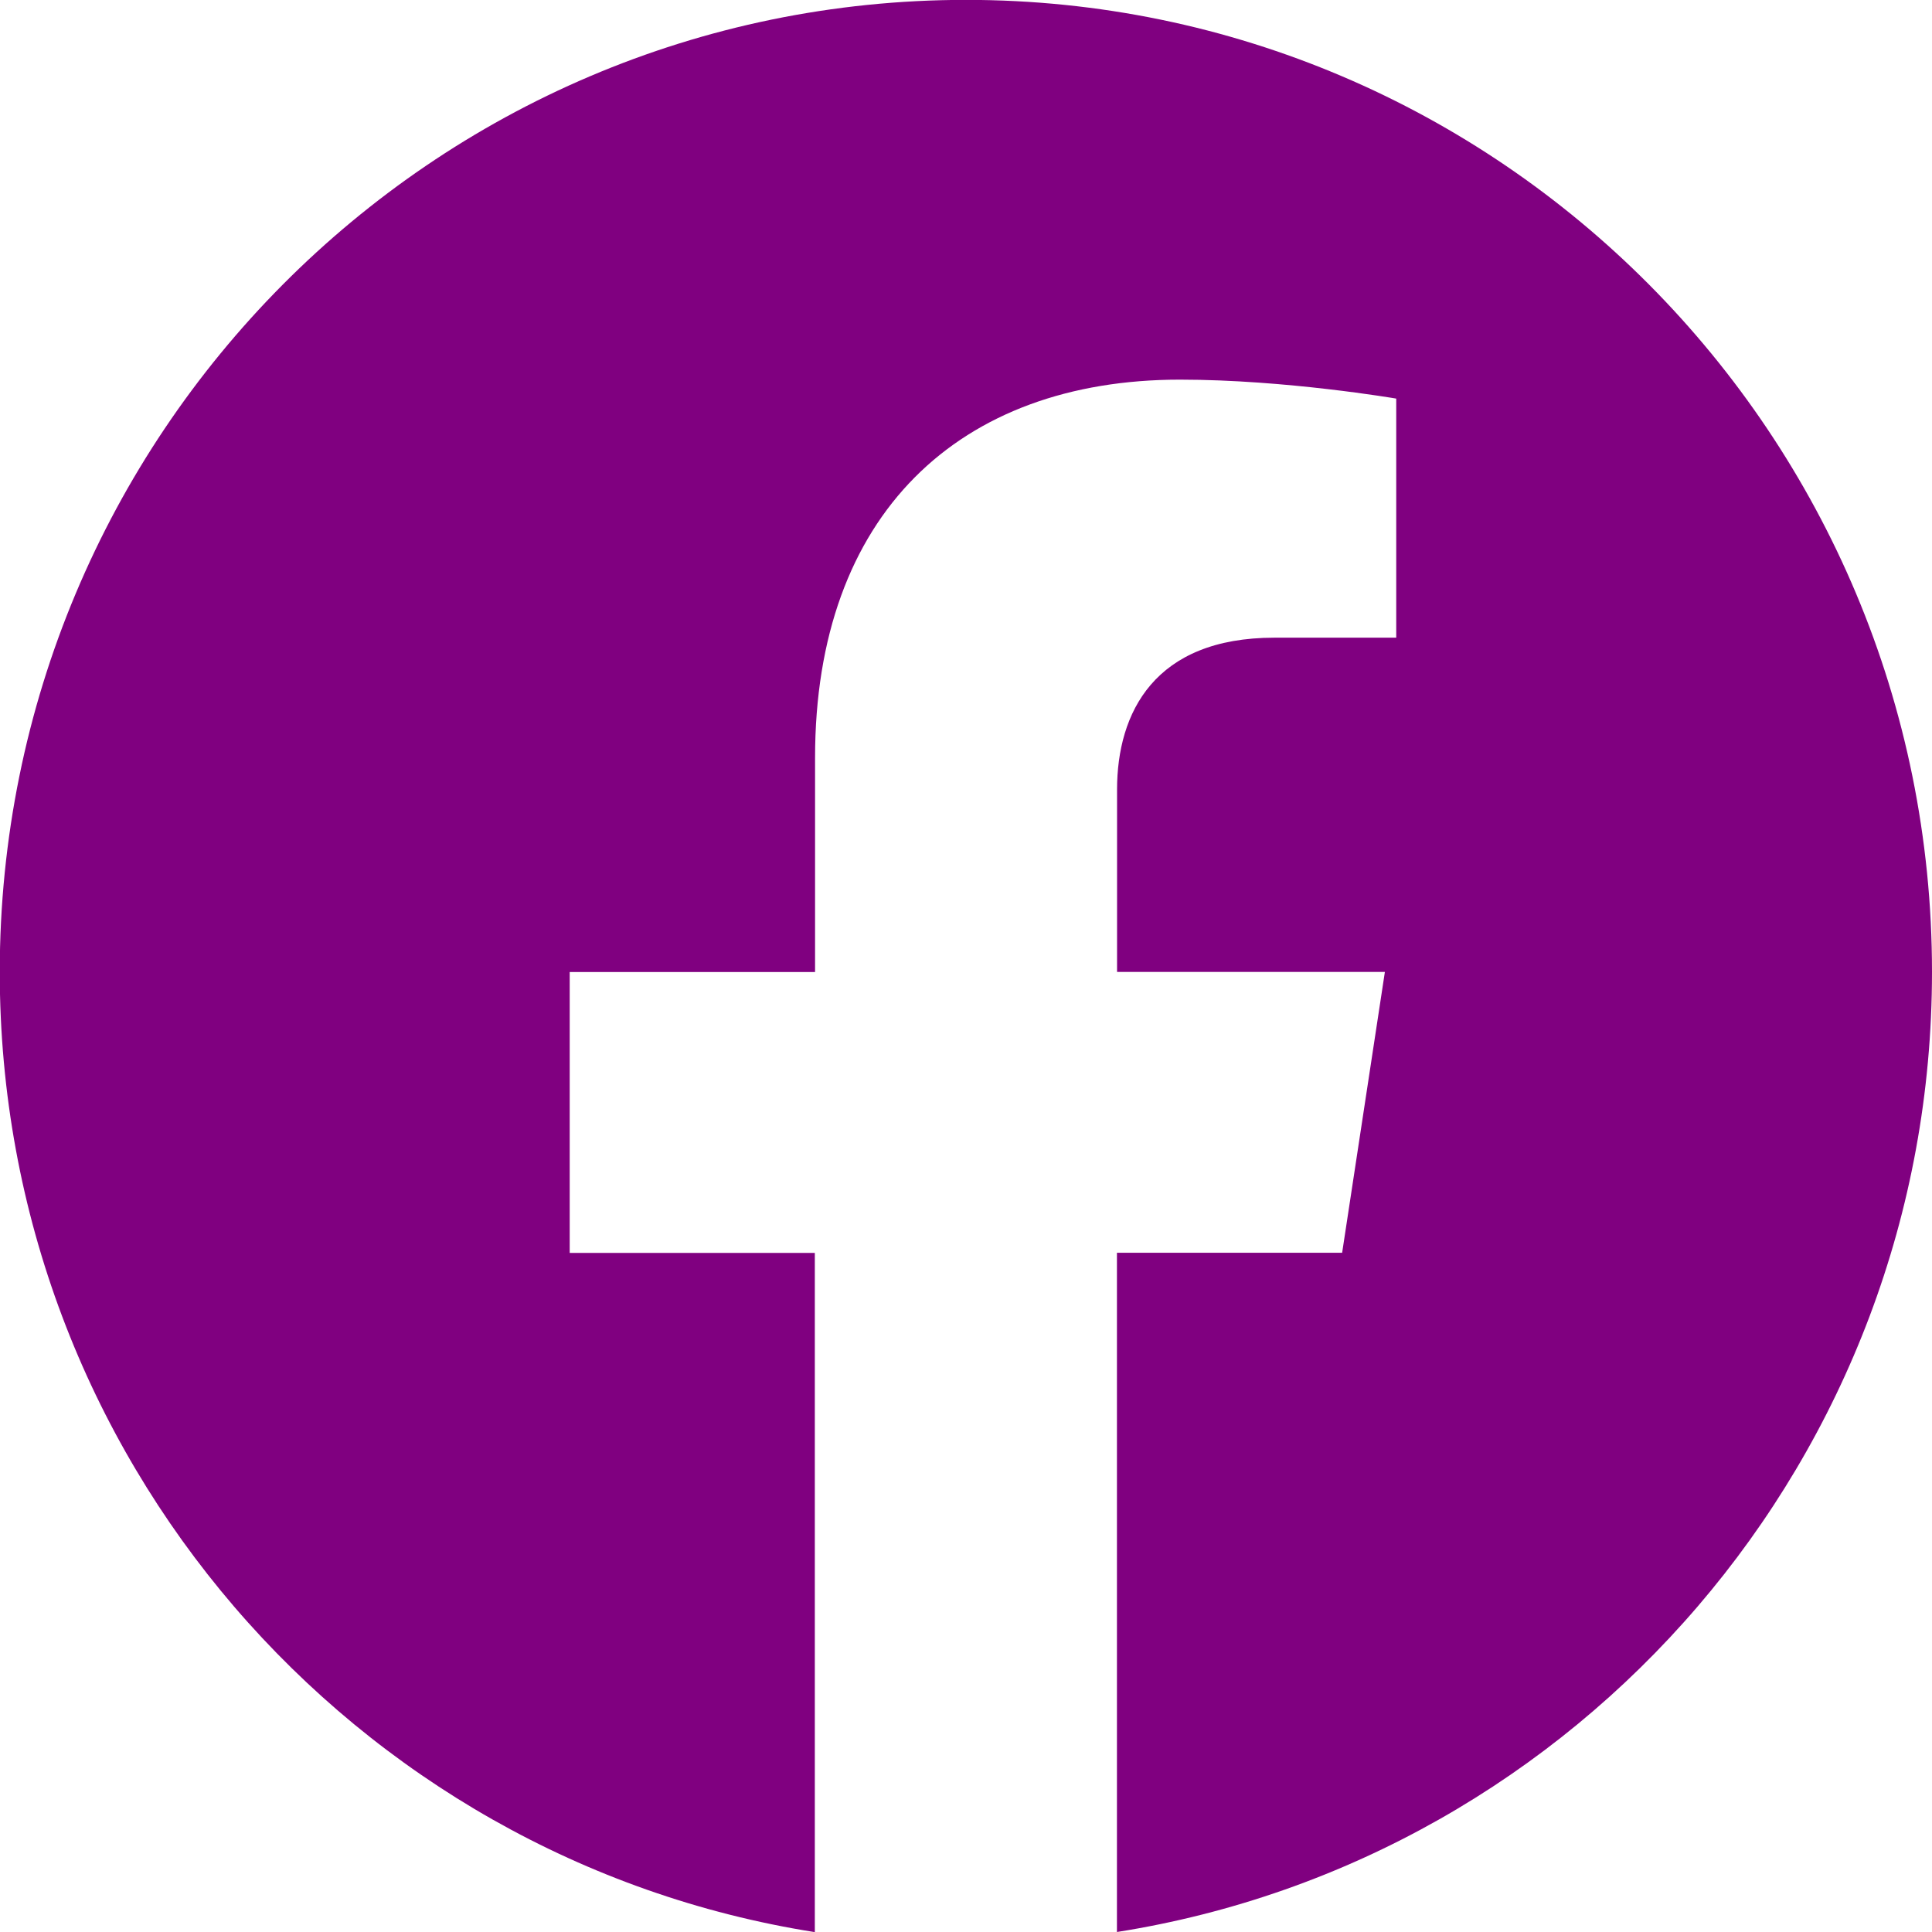
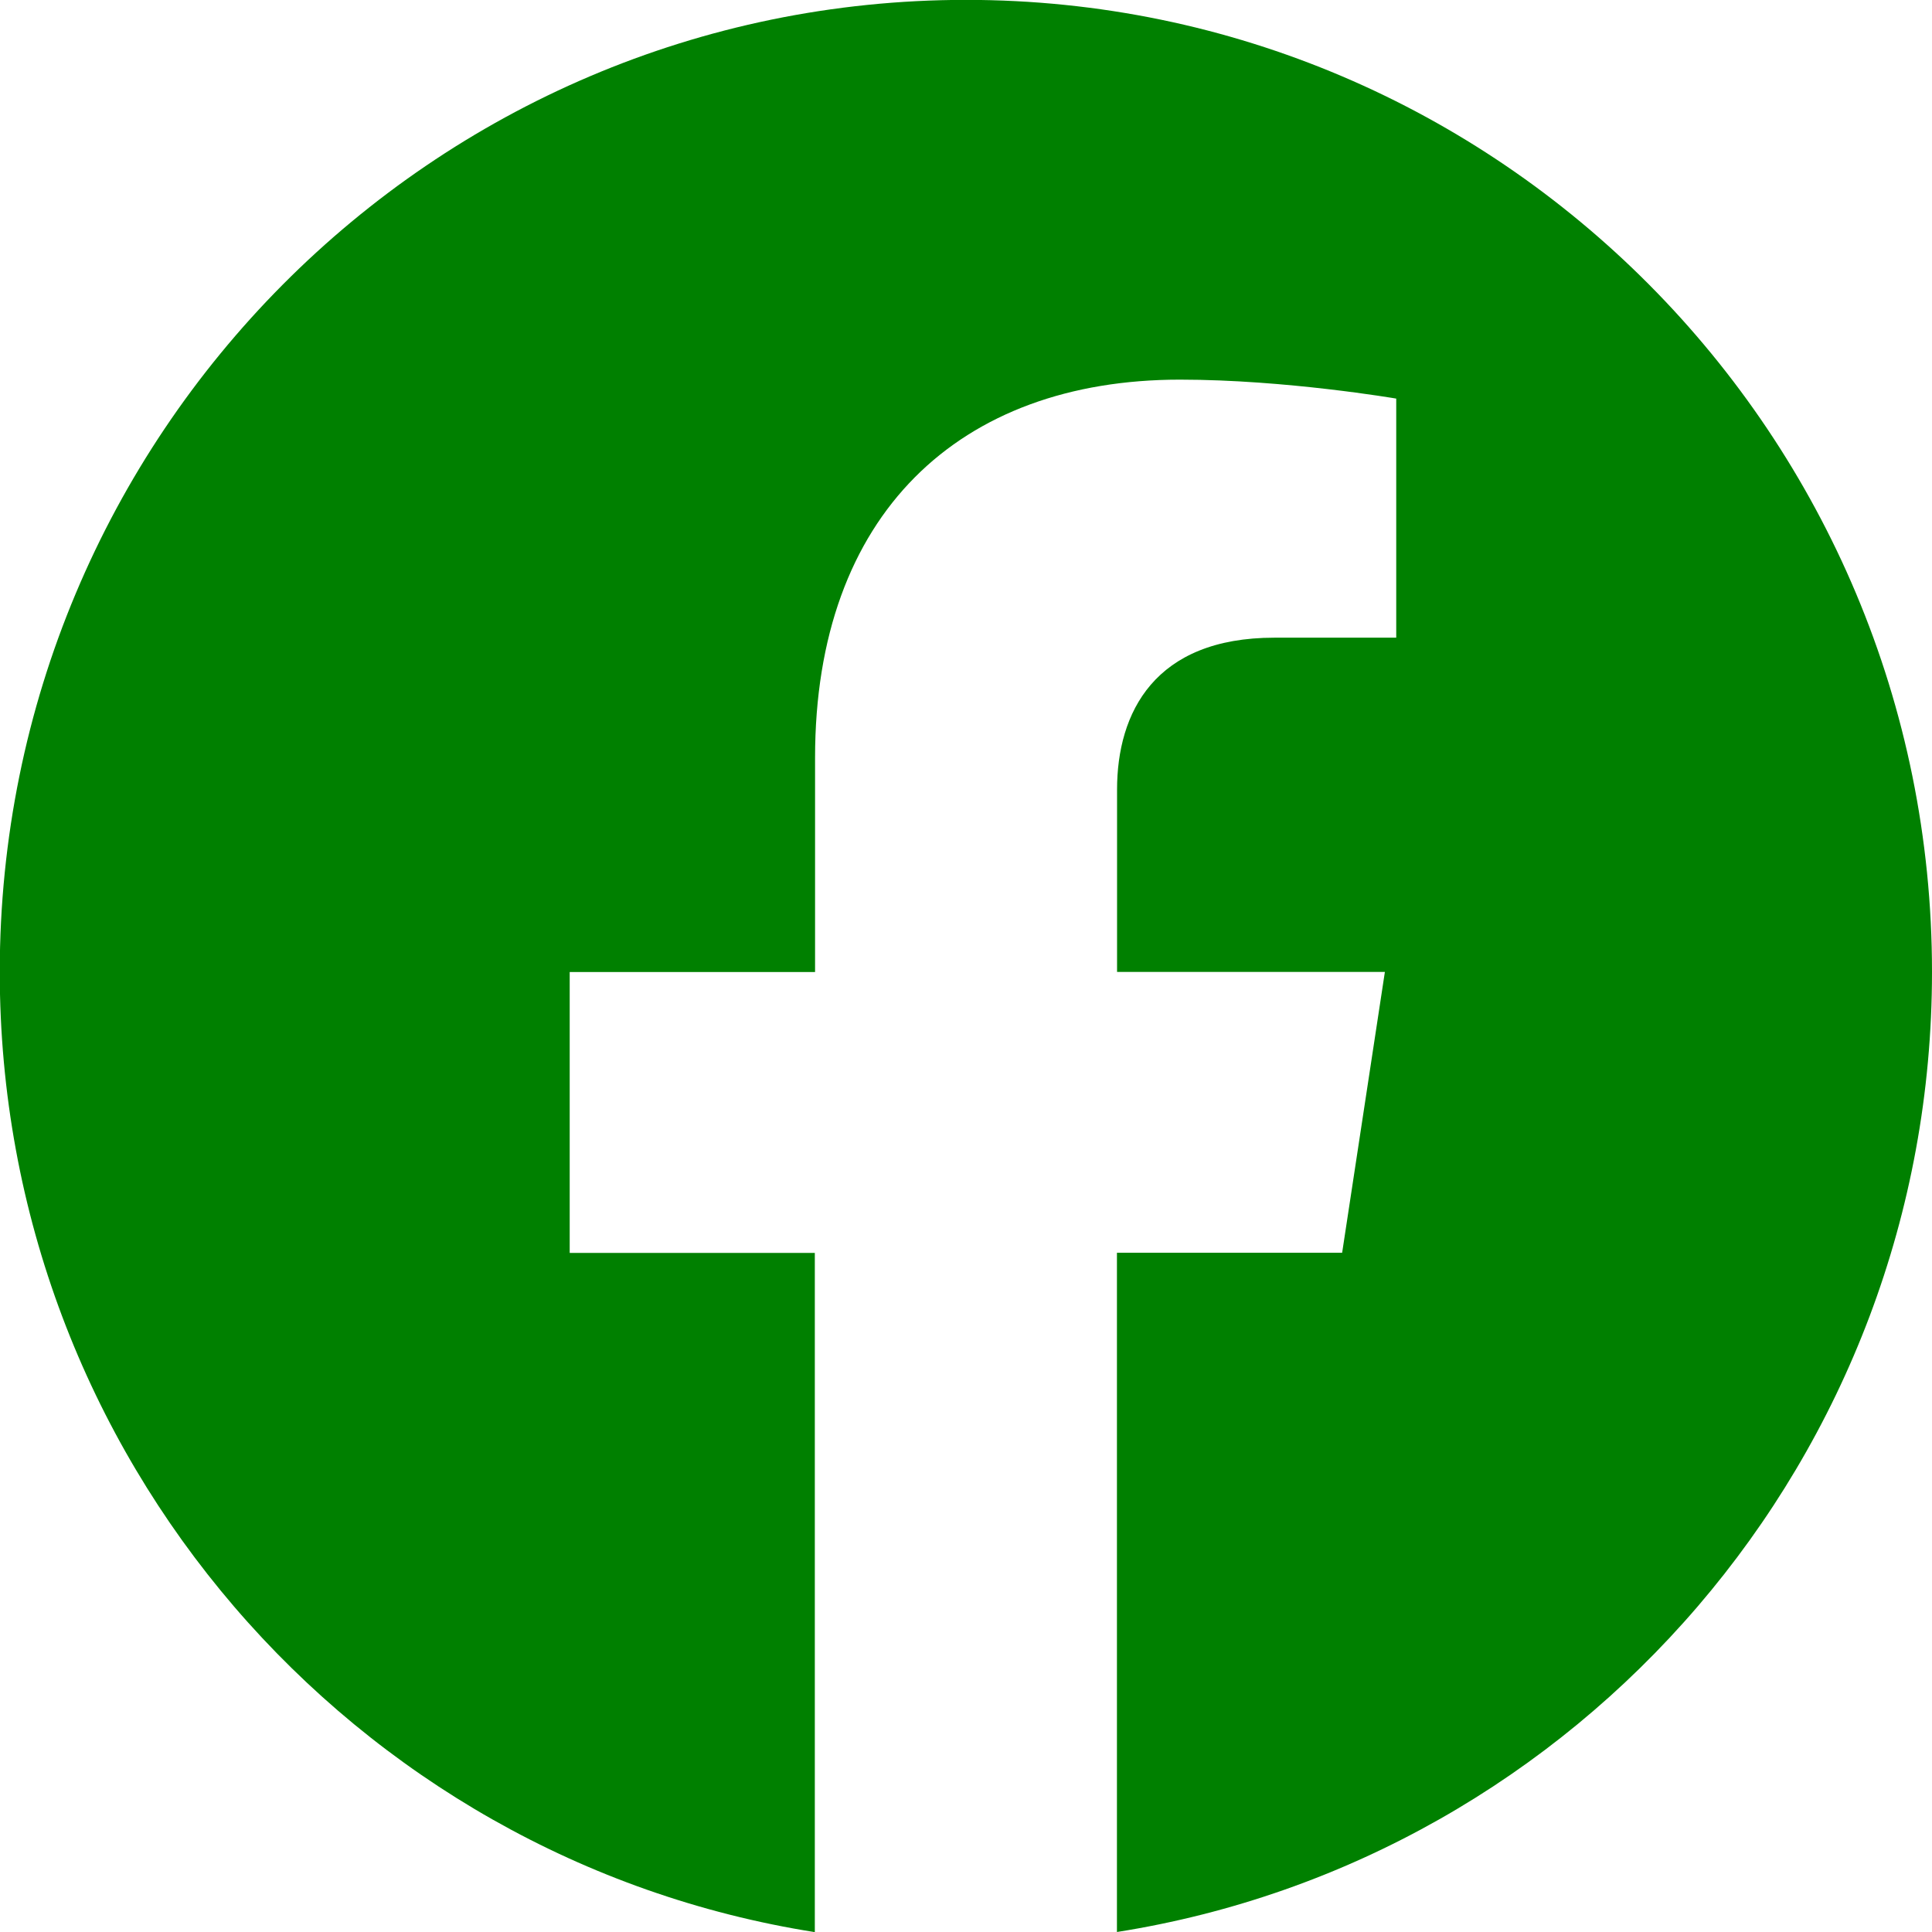
- <svg xmlns="http://www.w3.org/2000/svg" width="16" height="16" fill="purple" class="bi bi-facebook" viewBox="0 0 16 16">
+ <svg xmlns="http://www.w3.org/2000/svg" width="16" height="16" fill="green" class="bi bi-facebook" viewBox="0 0 16 16">
  <path d="M16 8.049c0-4.446-3.582-8.05-8-8.05C3.58 0-.002 3.603-.002 8.05c0 4.017 2.926 7.347 6.75 7.951v-5.625h-2.03V8.05H6.75V6.275c0-2.017 1.195-3.131 3.022-3.131.876 0 1.791.157 1.791.157v1.98h-1.009c-.993 0-1.303.621-1.303 1.258v1.51h2.218l-.354 2.326H9.25V16c3.824-.604 6.75-3.934 6.75-7.951" />
</svg>
